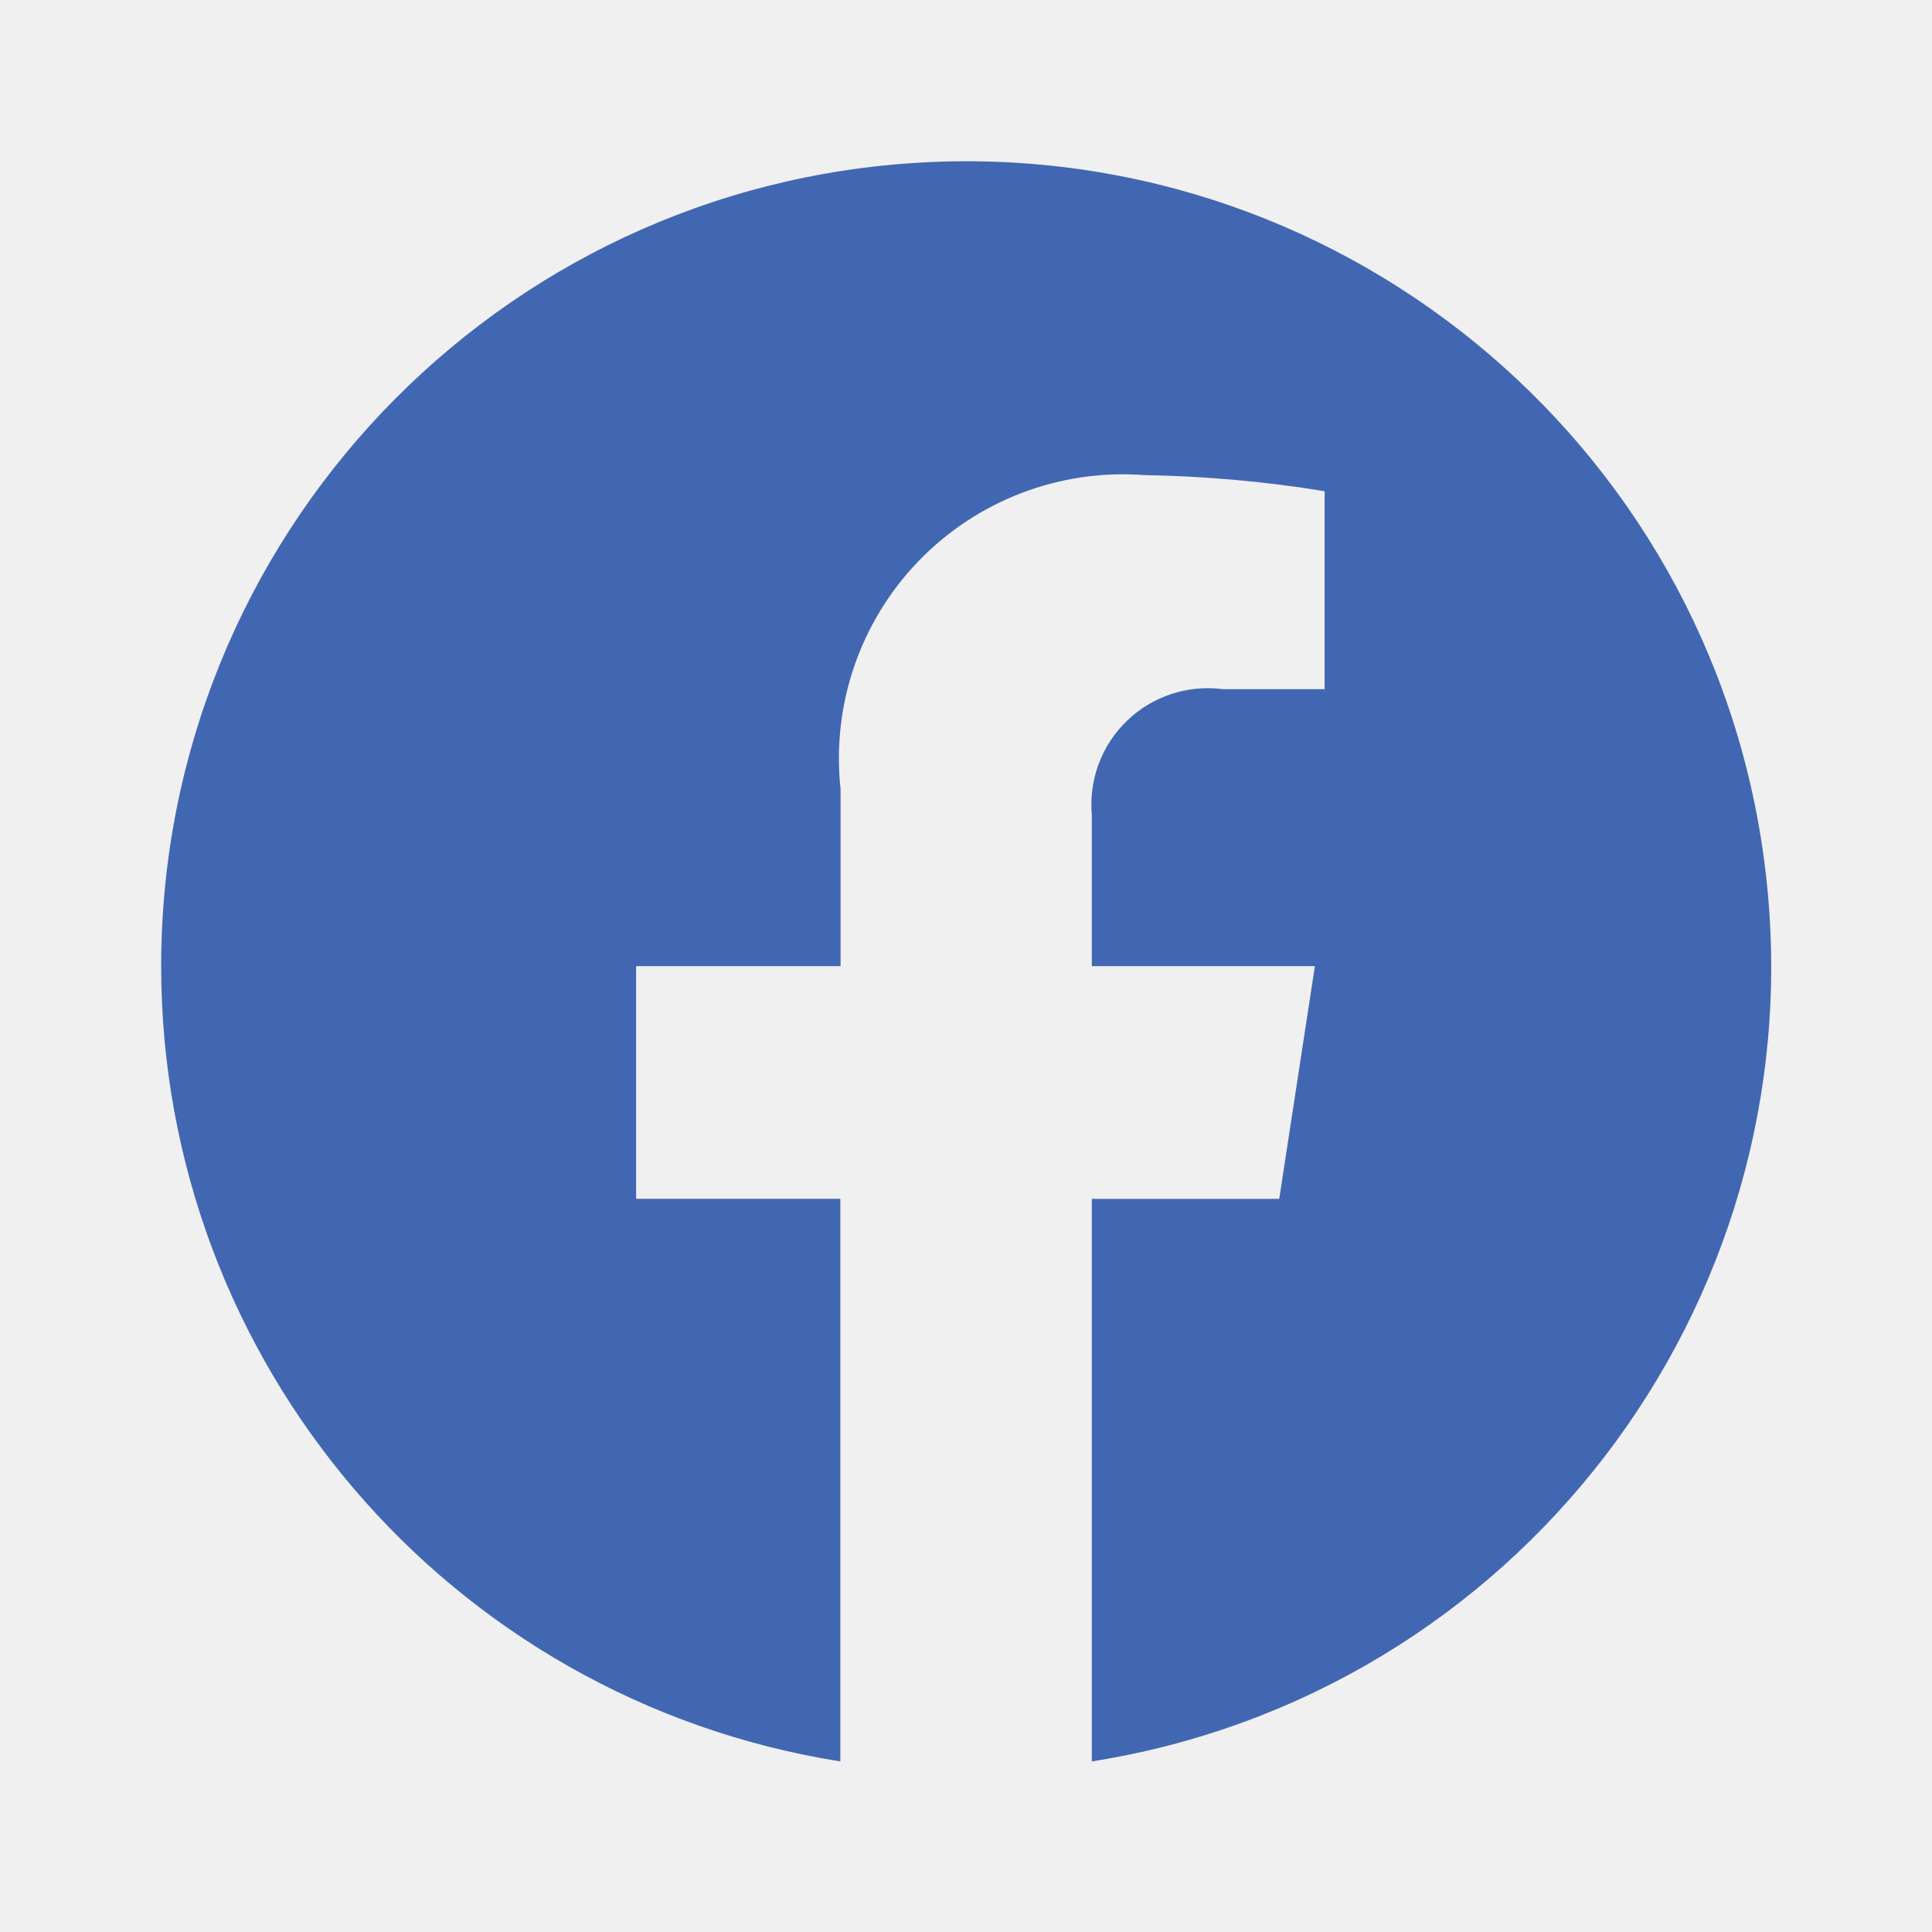
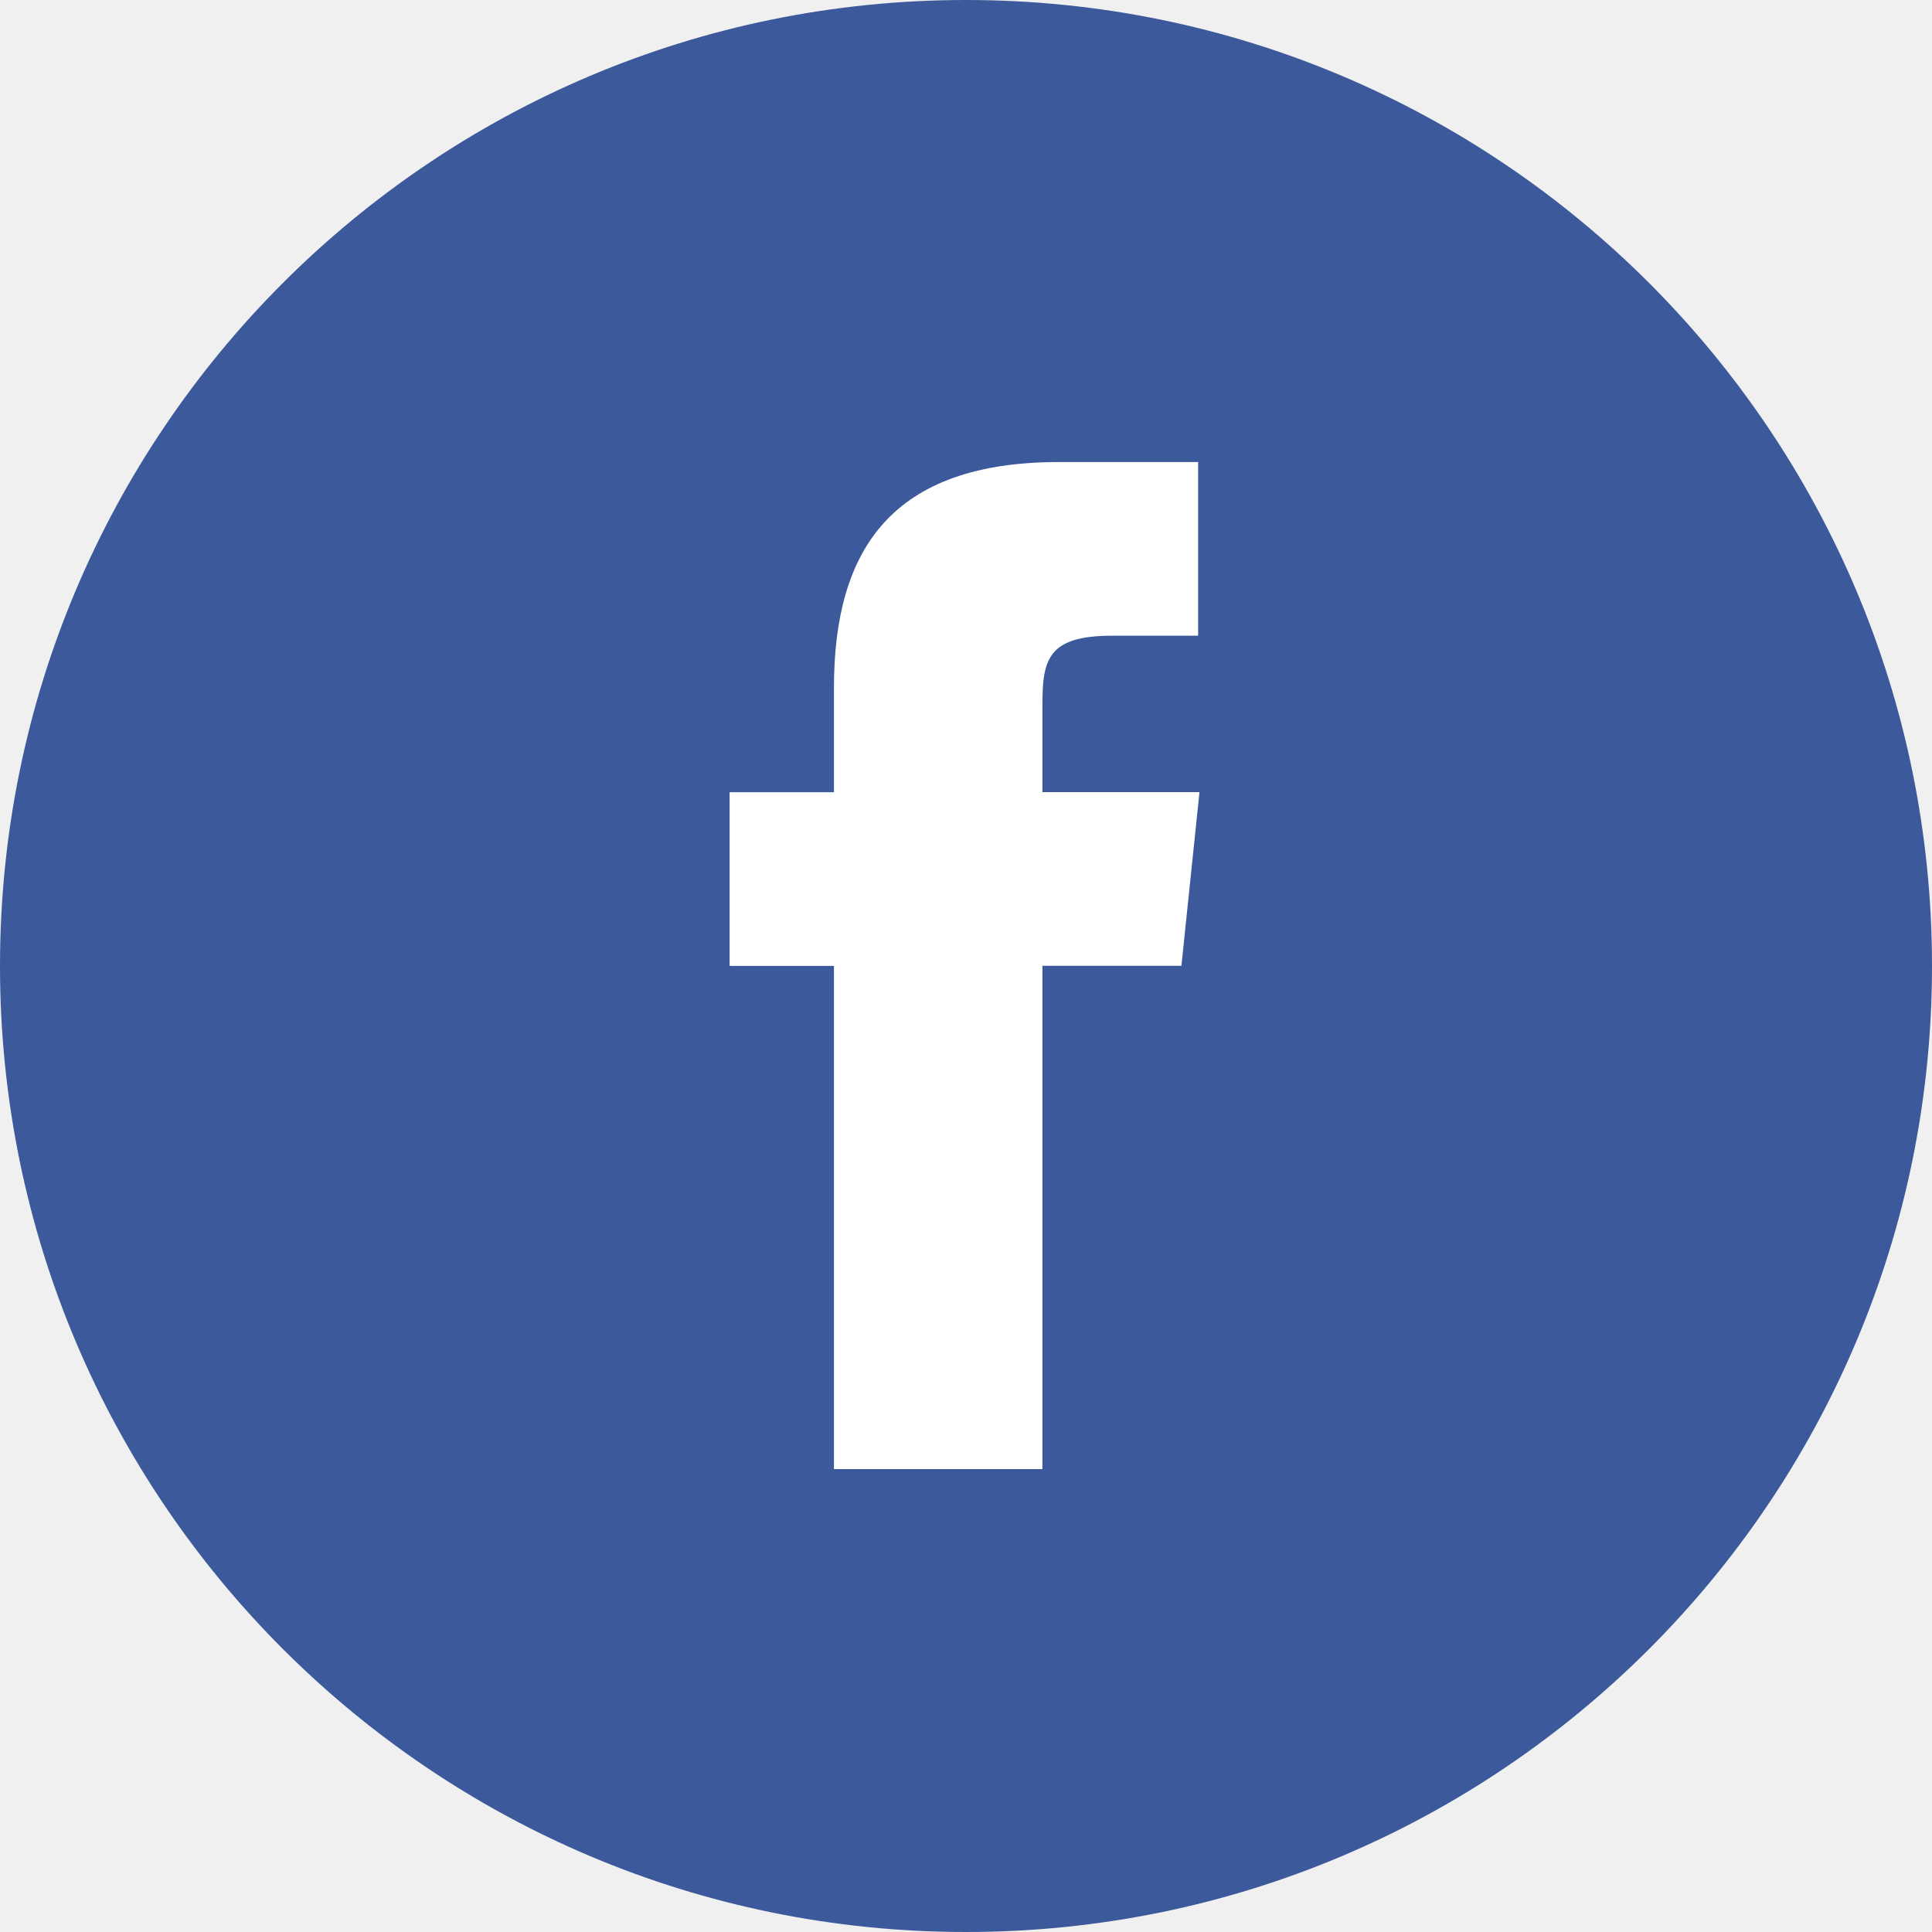
- <svg xmlns="http://www.w3.org/2000/svg" viewBox="0 0 24 24">
-   <g fill="#4267b2">
-     <path d="M2.002 12.002a10.005 10.005 0 0 0 8.437 9.879v-6.989H7.902v-2.89h2.54v-2.2a3.528 3.528 0 0 1 3.773-3.9c.75.012 1.5.079 2.24.2v2.459h-1.264a1.446 1.446 0 0 0-1.628 1.563v1.878h2.771l-.443 2.891h-2.328v6.988a10 10 0 1 0-11.561-9.879z" />
-         ,
-     </g>
+ <svg xmlns="http://www.w3.org/2000/svg" fill="none" viewBox="0 0 20 20">
+   <rect width="20" height="20" fill="#3C599B" rx="10" />
+   <path fill="#fff" d="M10.791 15.208H8.633V9.999h-1.08V8.201h1.08V7.12c0-1.438.604-2.337 2.33-2.337h1.44v1.798h-.893c-.668 0-.719.252-.719.72V8.2h1.626l-.187 1.798h-1.439v5.209Z" />
</svg>
